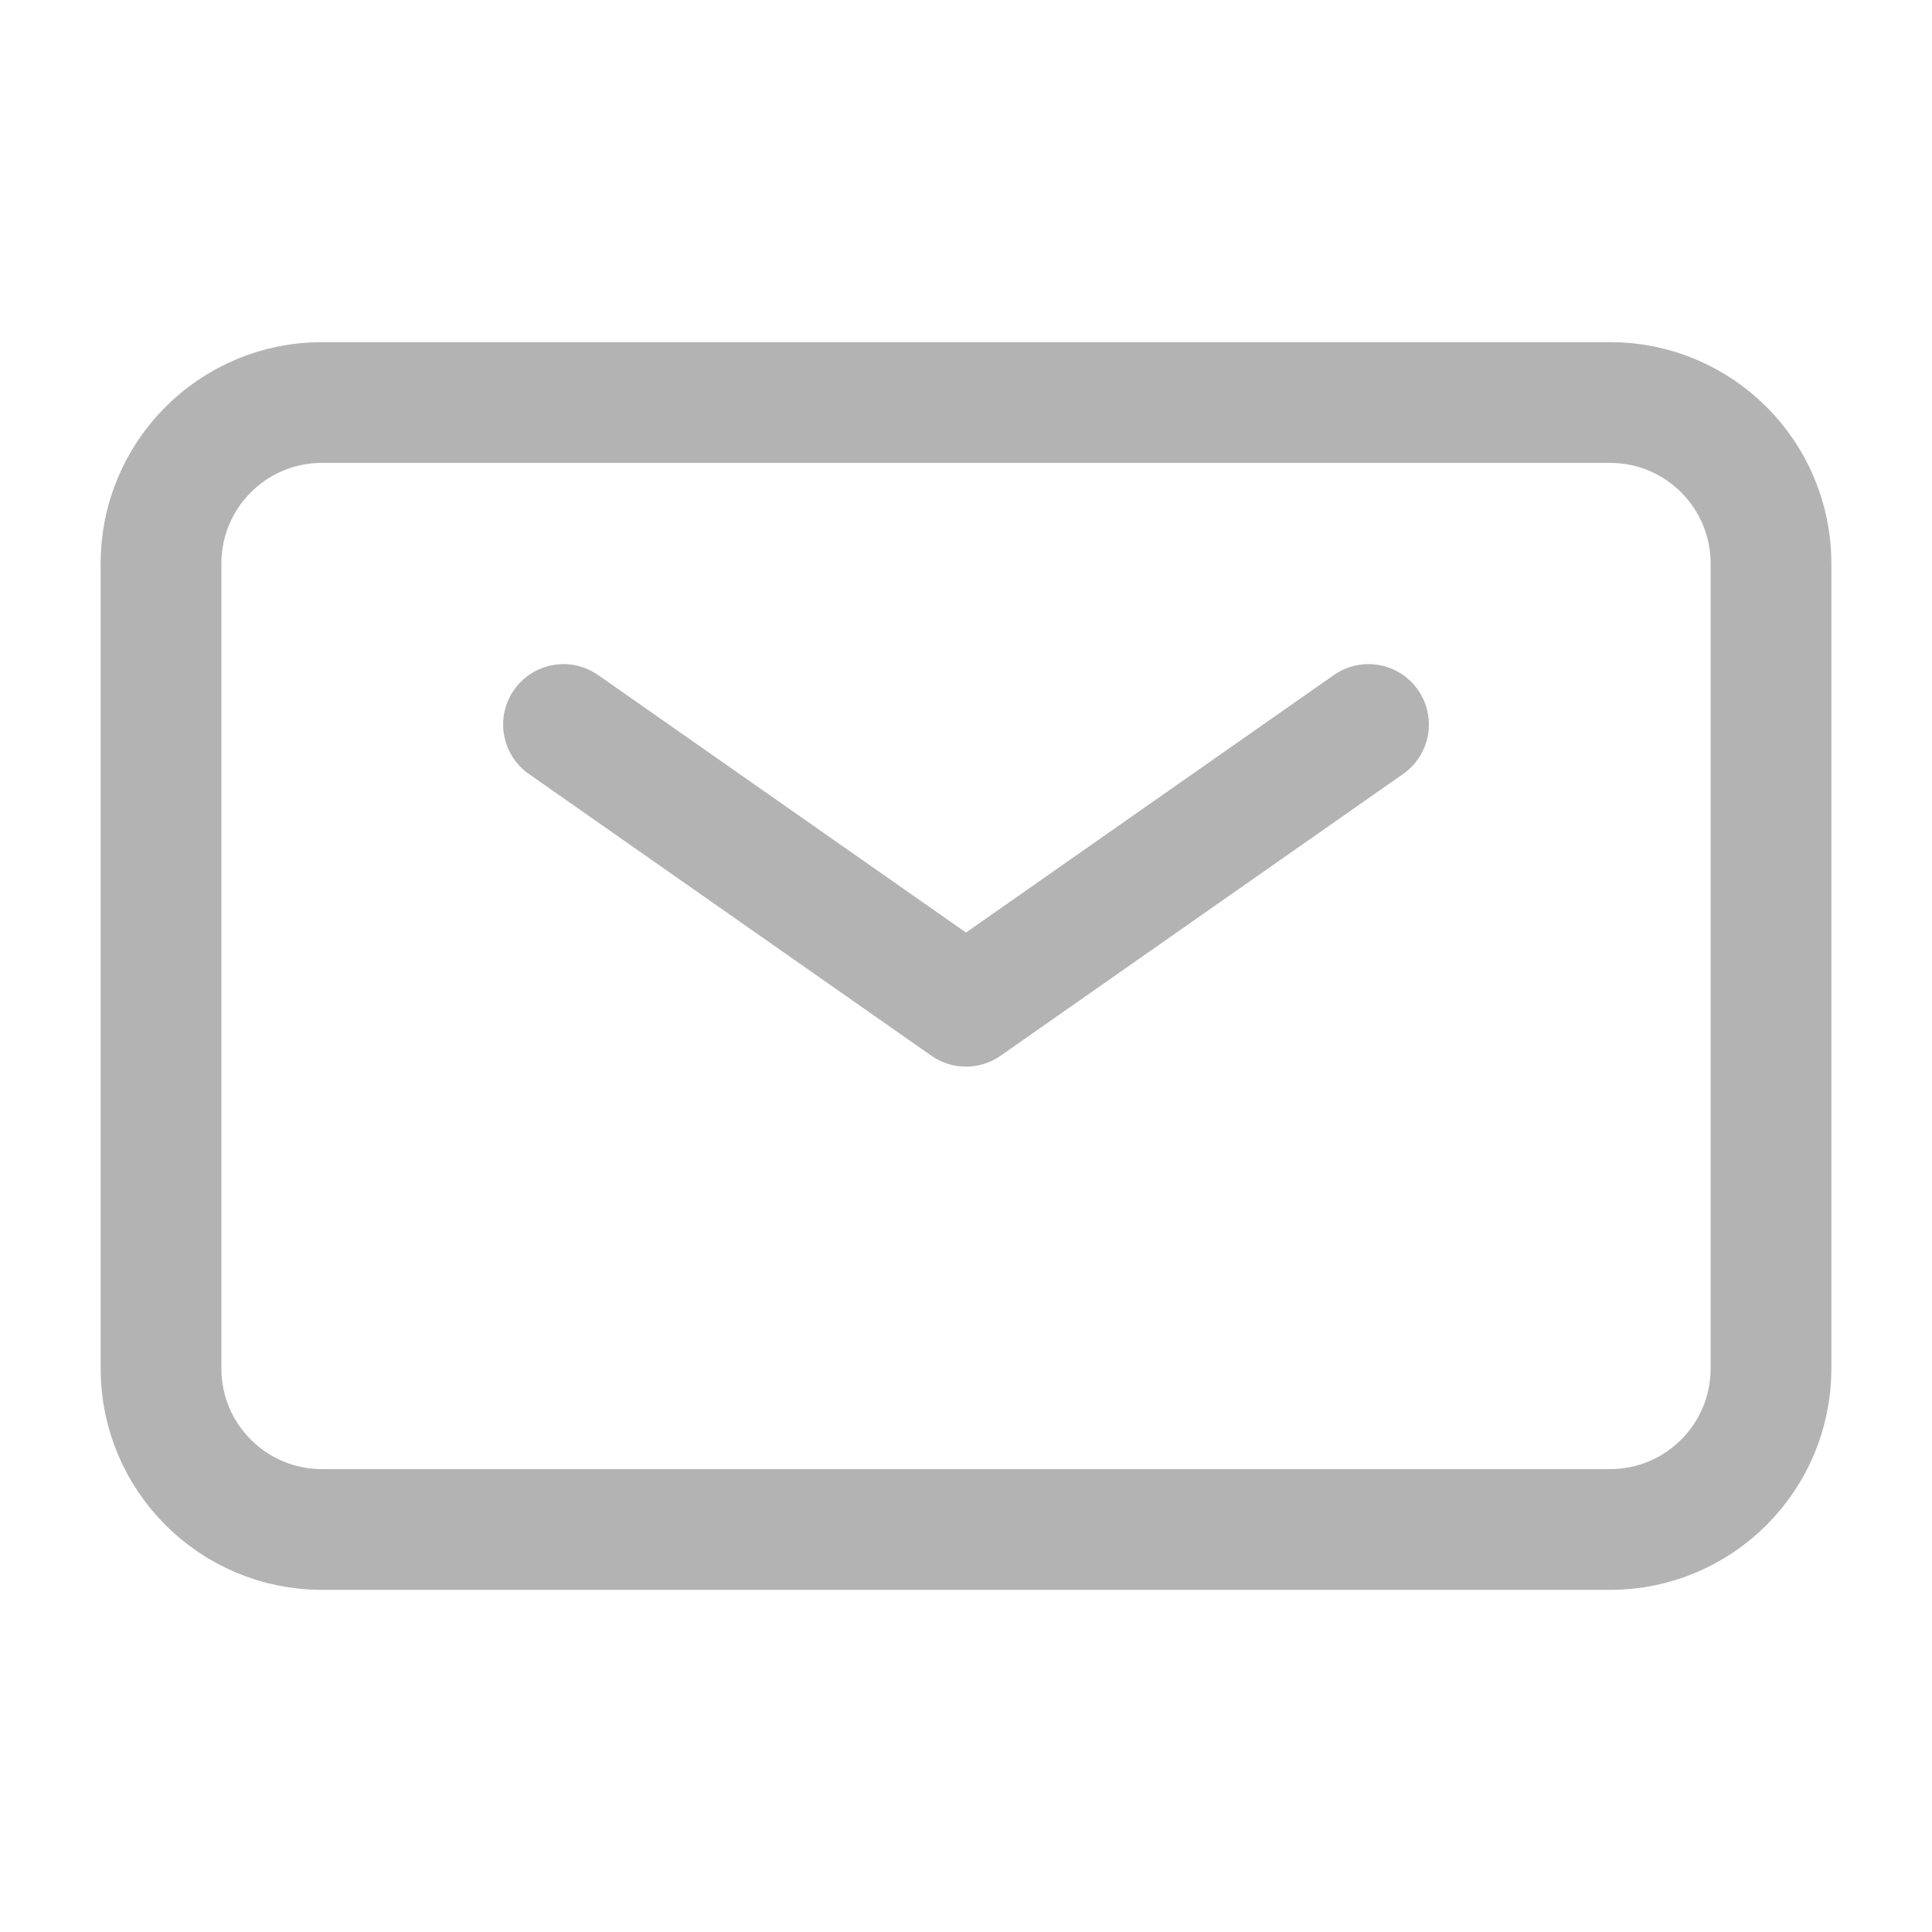
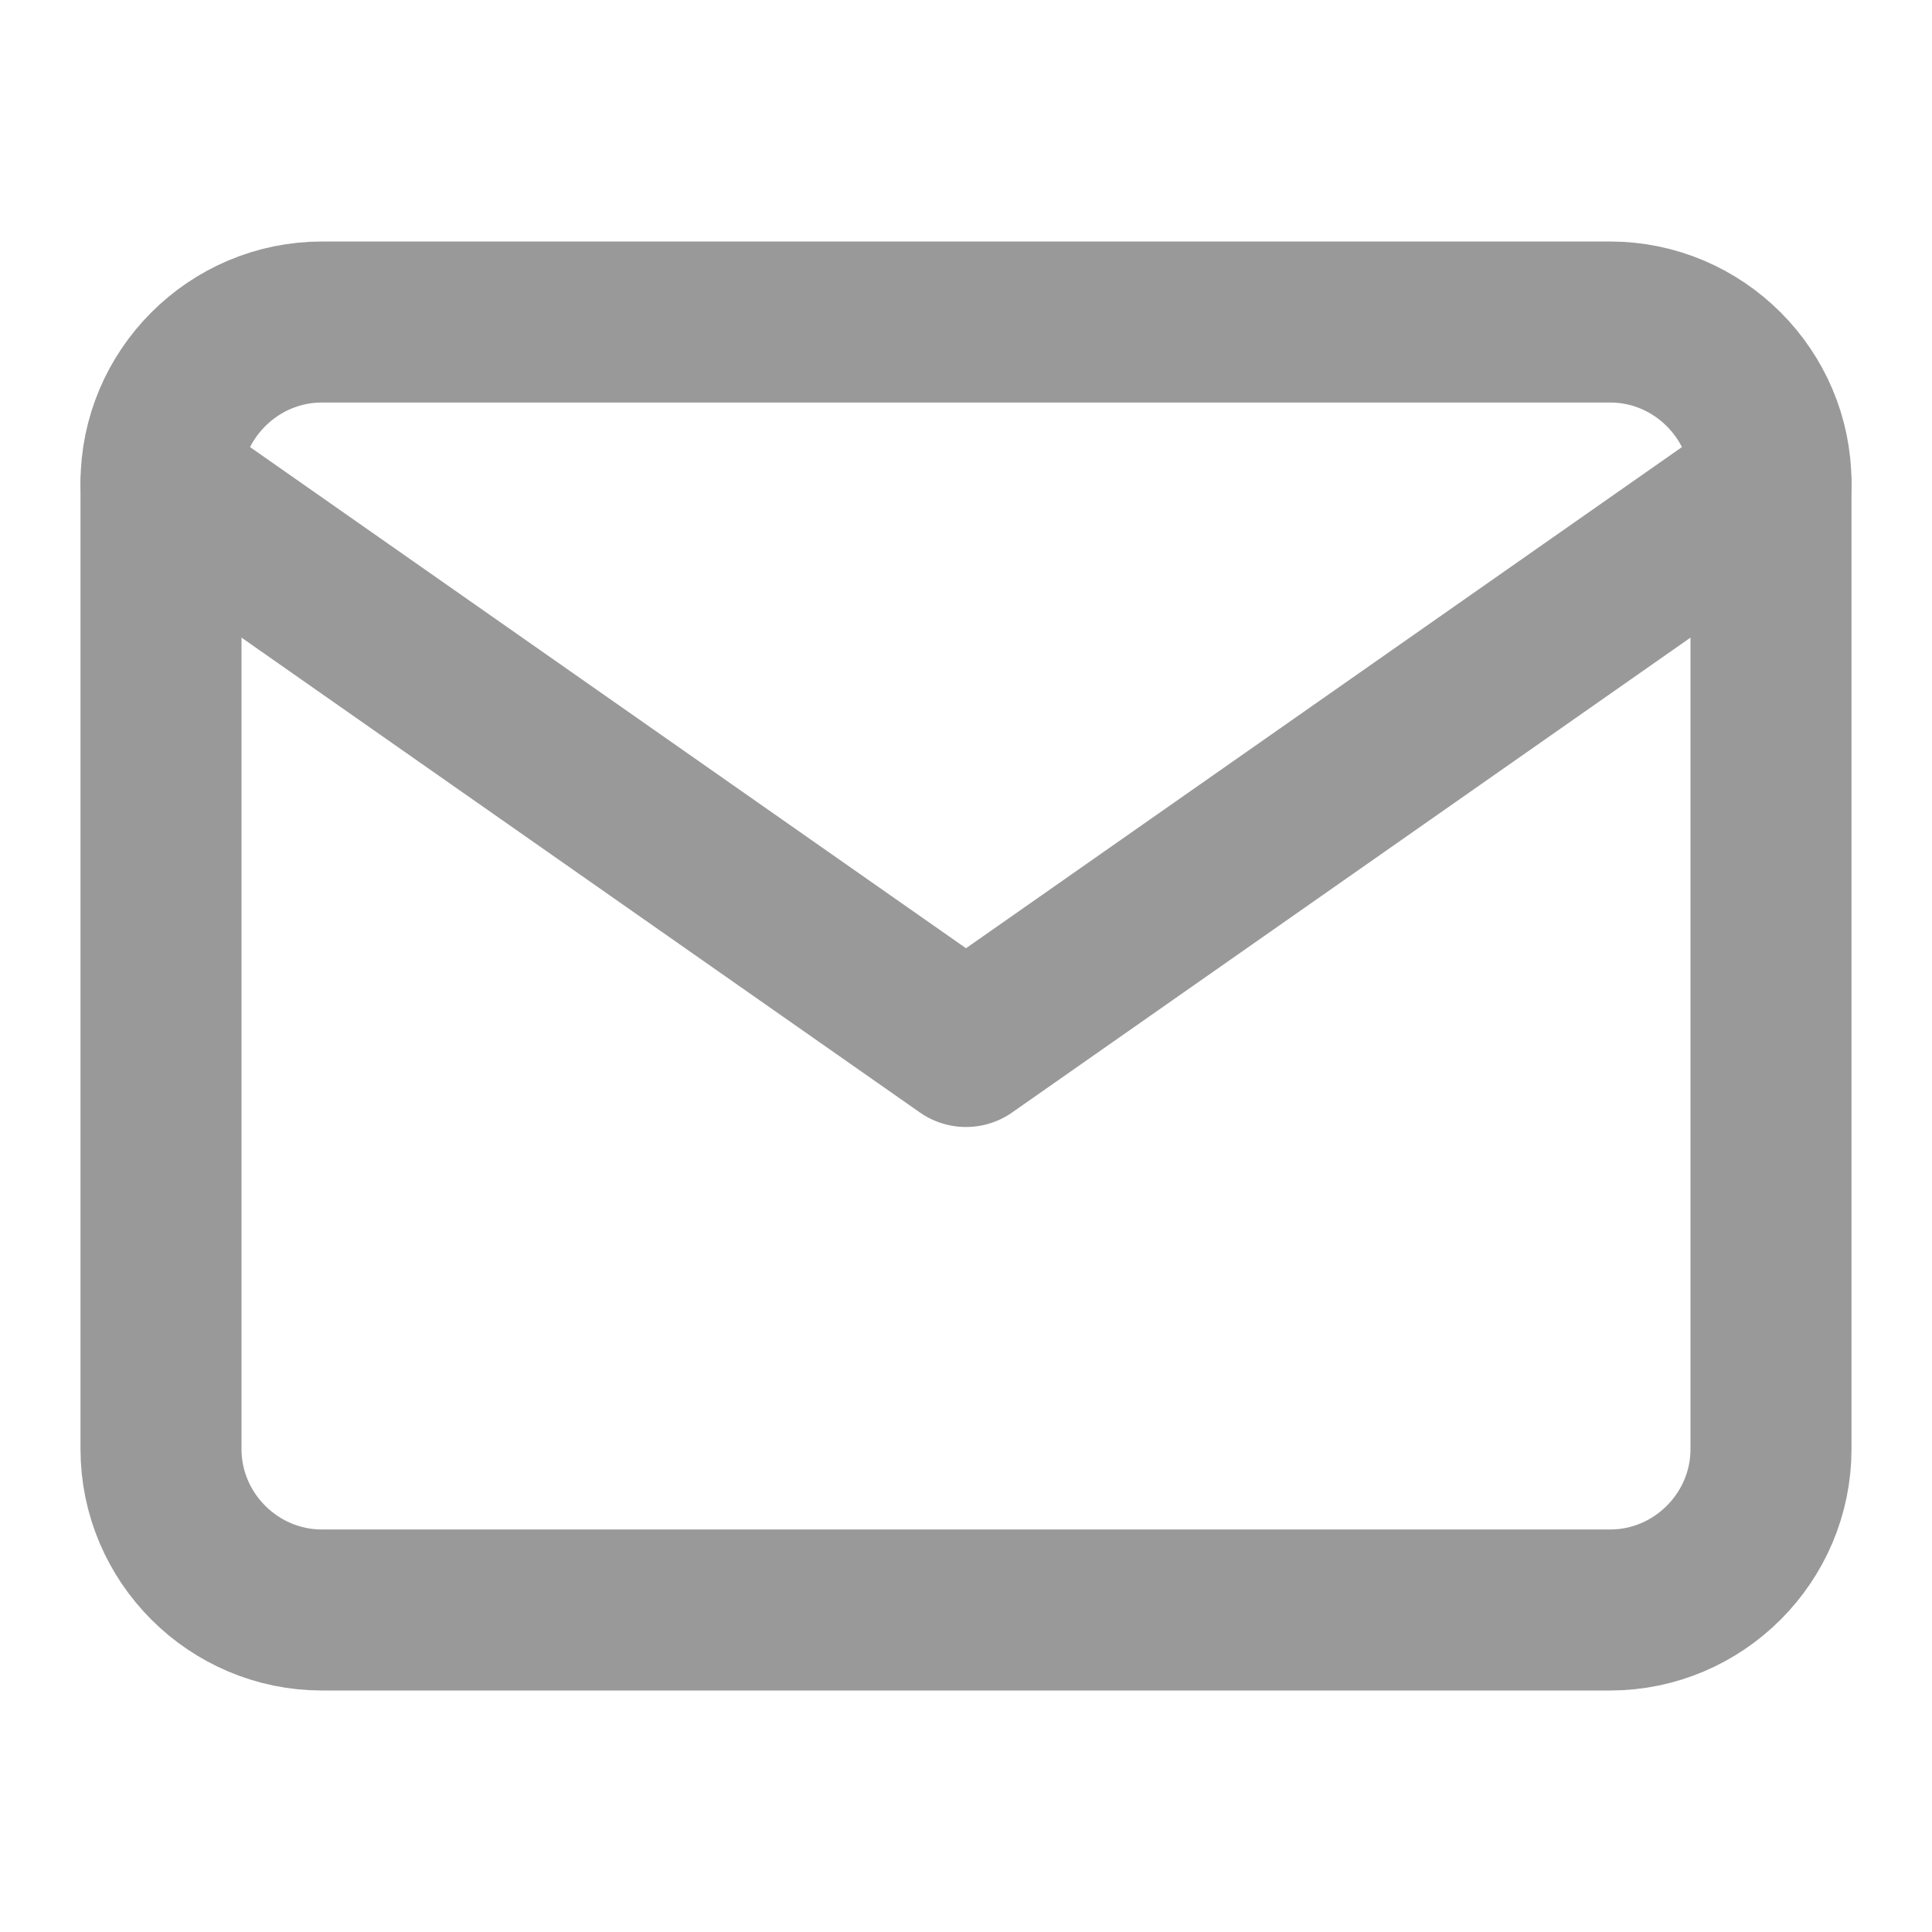
- <svg xmlns="http://www.w3.org/2000/svg" width="24px" height="24px" stroke-width="1.5" viewBox="0 0 24 24" fill="none" color="#000000">
-   <path d="M7 9l5 3.5L17 9" stroke="#B3B3B3" stroke-width="1.5" stroke-linecap="round" stroke-linejoin="round" />
-   <path d="M2 17V7a2 2 0 012-2h16a2 2 0 012 2v10a2 2 0 01-2 2H4a2 2 0 01-2-2z" stroke="#B3B3B3" stroke-width="1.5" />
+ <svg xmlns="http://www.w3.org/2000/svg" width="24" height="24" viewBox="0 0 24 24" fill="none" stroke="#999999" stroke-width="2" stroke-linecap="round" stroke-linejoin="round" class="feather feather-mail">
+   <path d="M4 4h16c1.1 0 2 .9 2 2v12c0 1.1-.9 2-2 2H4c-1.1 0-2-.9-2-2V6c0-1.1.9-2 2-2z" />
+   <polyline points="22,6 12,13 2,6" />
</svg>
